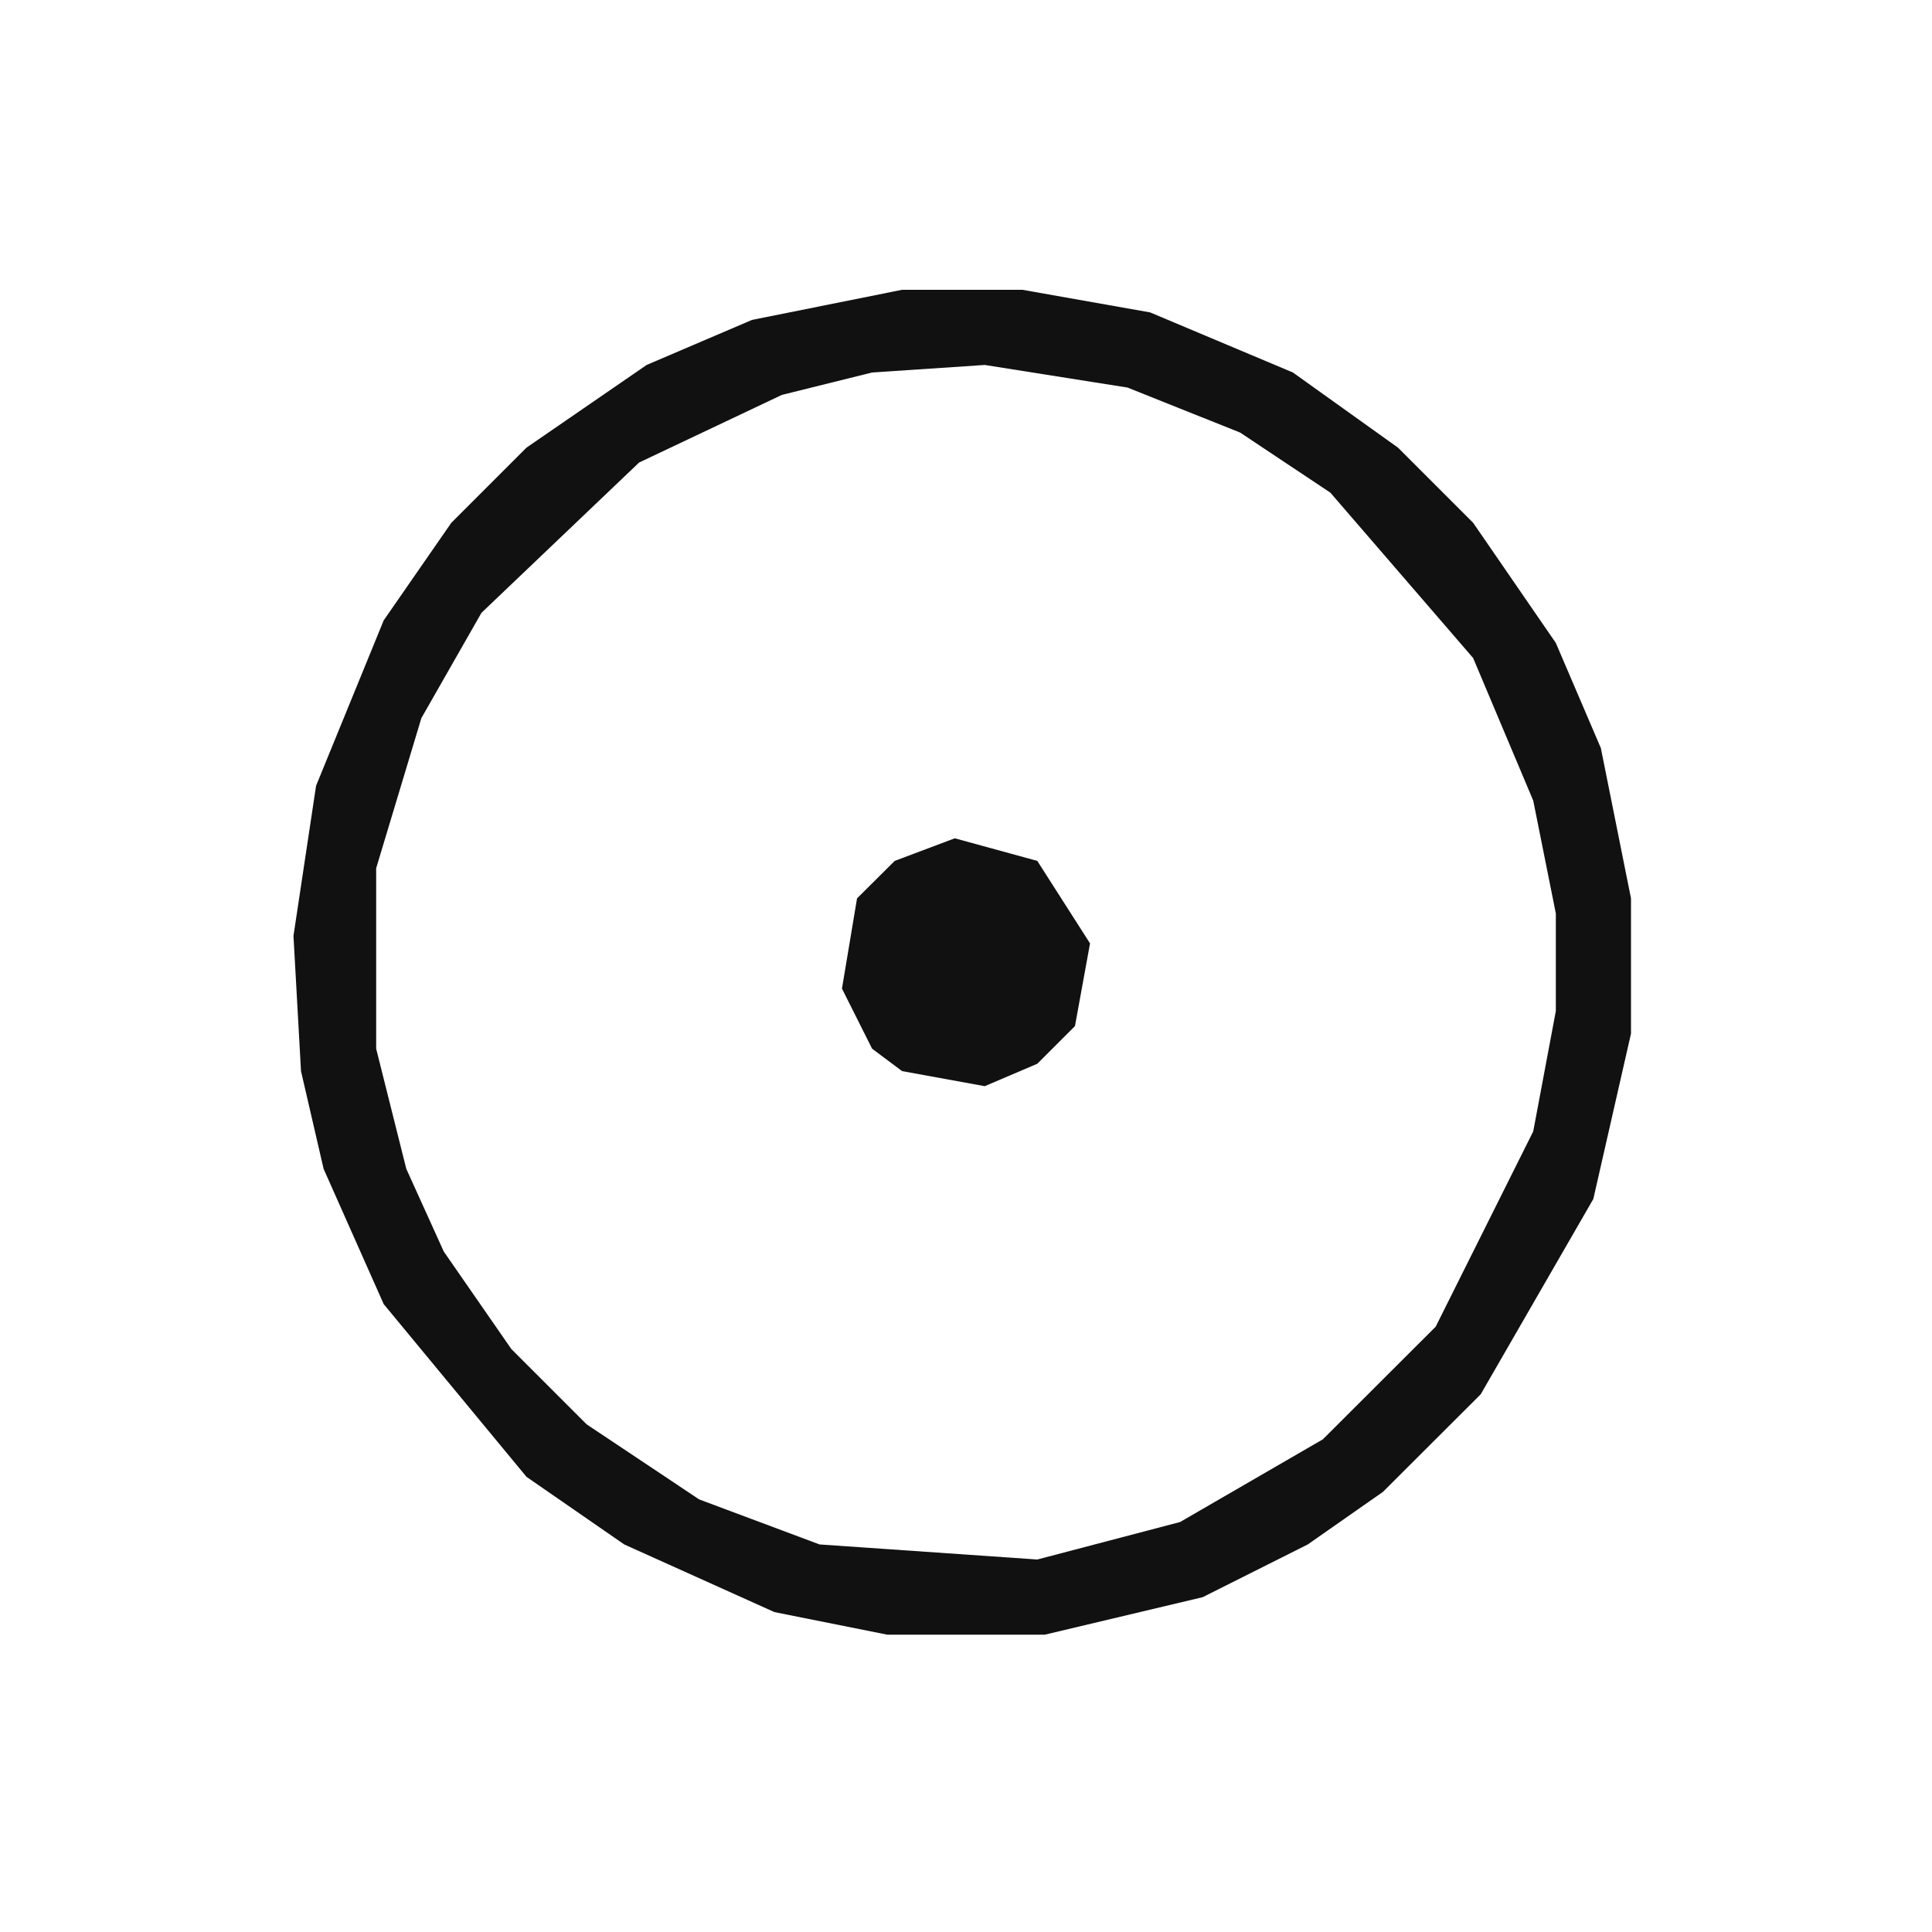
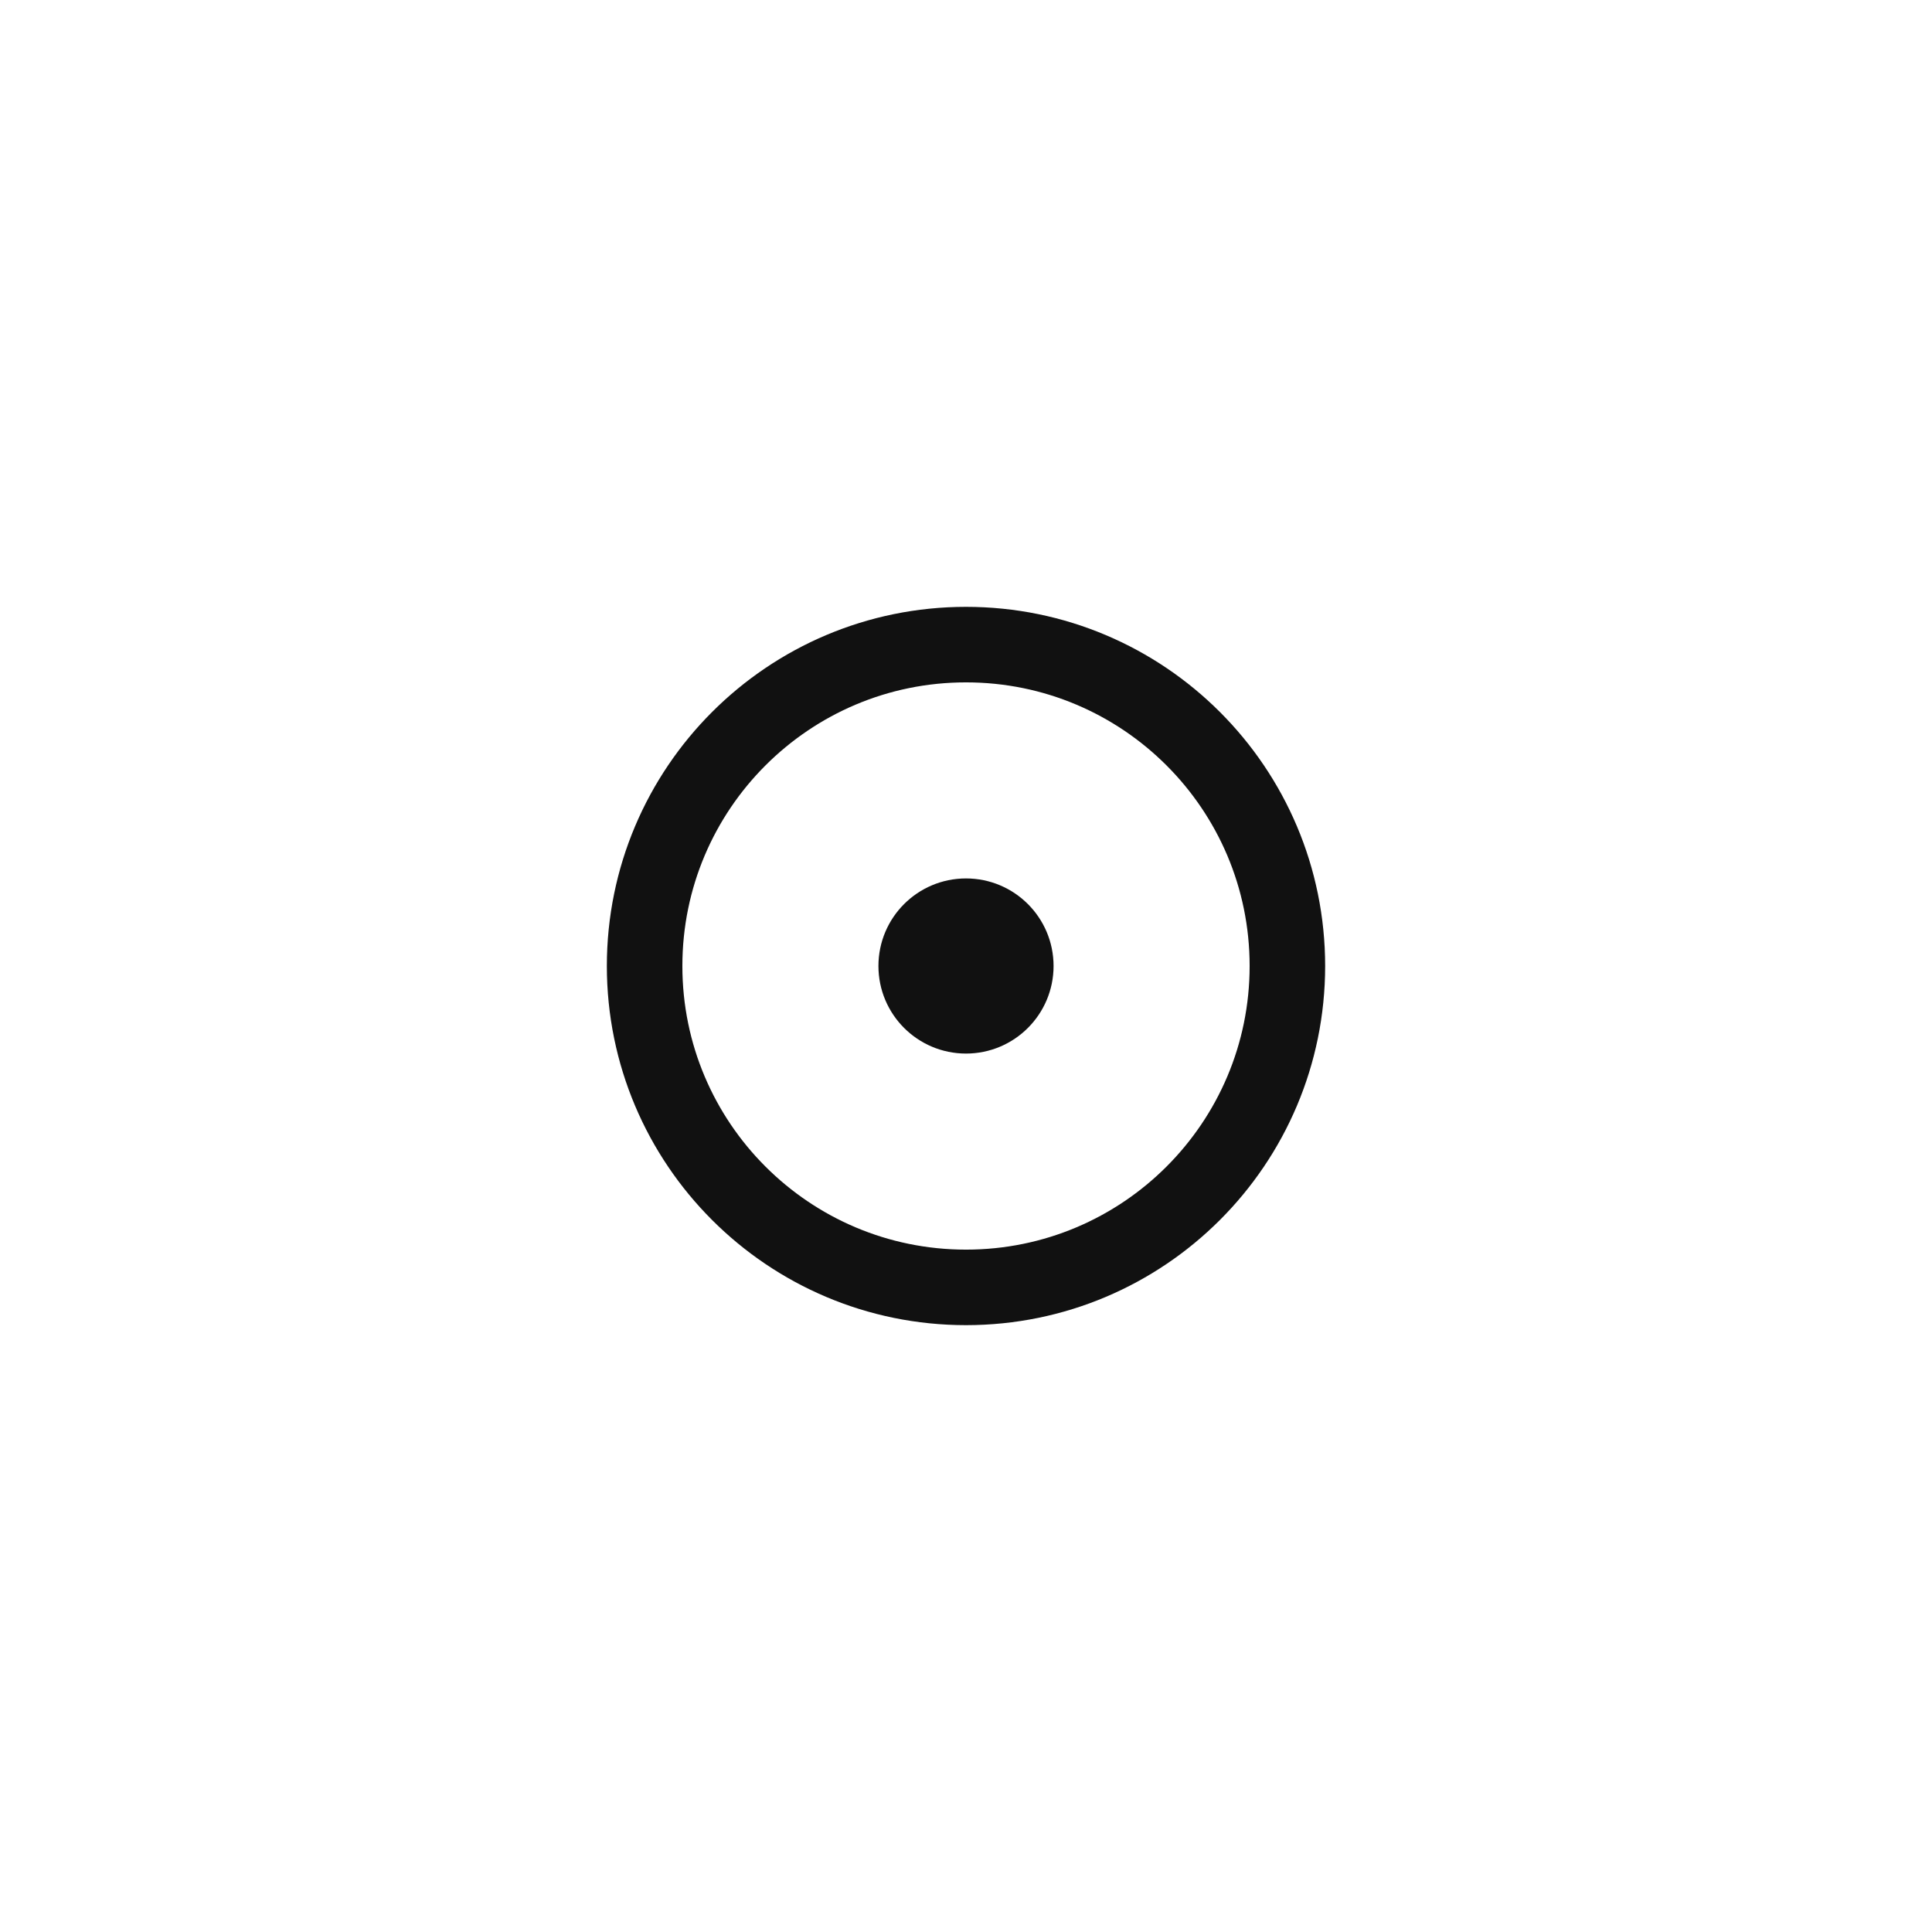
<svg xmlns="http://www.w3.org/2000/svg" viewBox="0 0 100 100" role="img" aria-label="Sun">
-   <path d="M49.42,43.39 L46.31,44.56 L44.36,46.50 L43.58,51.17 L45.14,54.28 L46.69,55.44 L50.97,56.22 L53.69,55.06 L55.64,53.11 L56.42,48.83 L53.69,44.56 Z M46.69,15.00 L38.92,16.56 L33.47,18.89 L27.25,23.17 L23.36,27.06 L19.86,32.11 L16.36,40.67 L15.19,48.44 L15.58,55.44 L16.75,60.50 L19.86,67.50 L27.25,76.44 L32.31,79.94 L40.08,83.44 L45.92,84.61 L54.08,84.61 L62.25,82.67 L67.69,79.94 L71.58,77.22 L76.64,72.17 L82.47,62.06 L84.42,53.50 L84.42,46.50 L82.86,38.72 L80.53,33.28 L76.25,27.06 L72.36,23.17 L66.92,19.28 L59.53,16.17 L52.92,15.00 Z M45.14,19.28 L50.97,18.89 L58.36,20.06 L64.19,22.39 L68.86,25.50 L76.25,34.06 L79.36,41.44 L80.53,47.28 L80.53,52.33 L79.36,58.56 L74.31,68.67 L68.47,74.50 L61.08,78.78 L53.69,80.72 L42.42,79.94 L36.19,77.61 L30.36,73.72 L26.47,69.83 L22.97,64.78 L21.03,60.50 L19.47,54.28 L19.47,44.94 L21.81,37.17 L24.92,31.72 L33.08,23.94 L40.47,20.44 Z" fill="#111111" fill-rule="evenodd" clip-rule="evenodd" />
+   <circle cx="50" cy="50" r="16.635" fill="none" stroke="#111111" stroke-width="3.909" stroke-linecap="round" stroke-linejoin="round" />
+   <circle cx="50" cy="50" r="3.576" fill="#111111" stroke="#111111" stroke-width="1.913" stroke-linecap="round" stroke-linejoin="round" paint-order="stroke fill" />
</svg>
